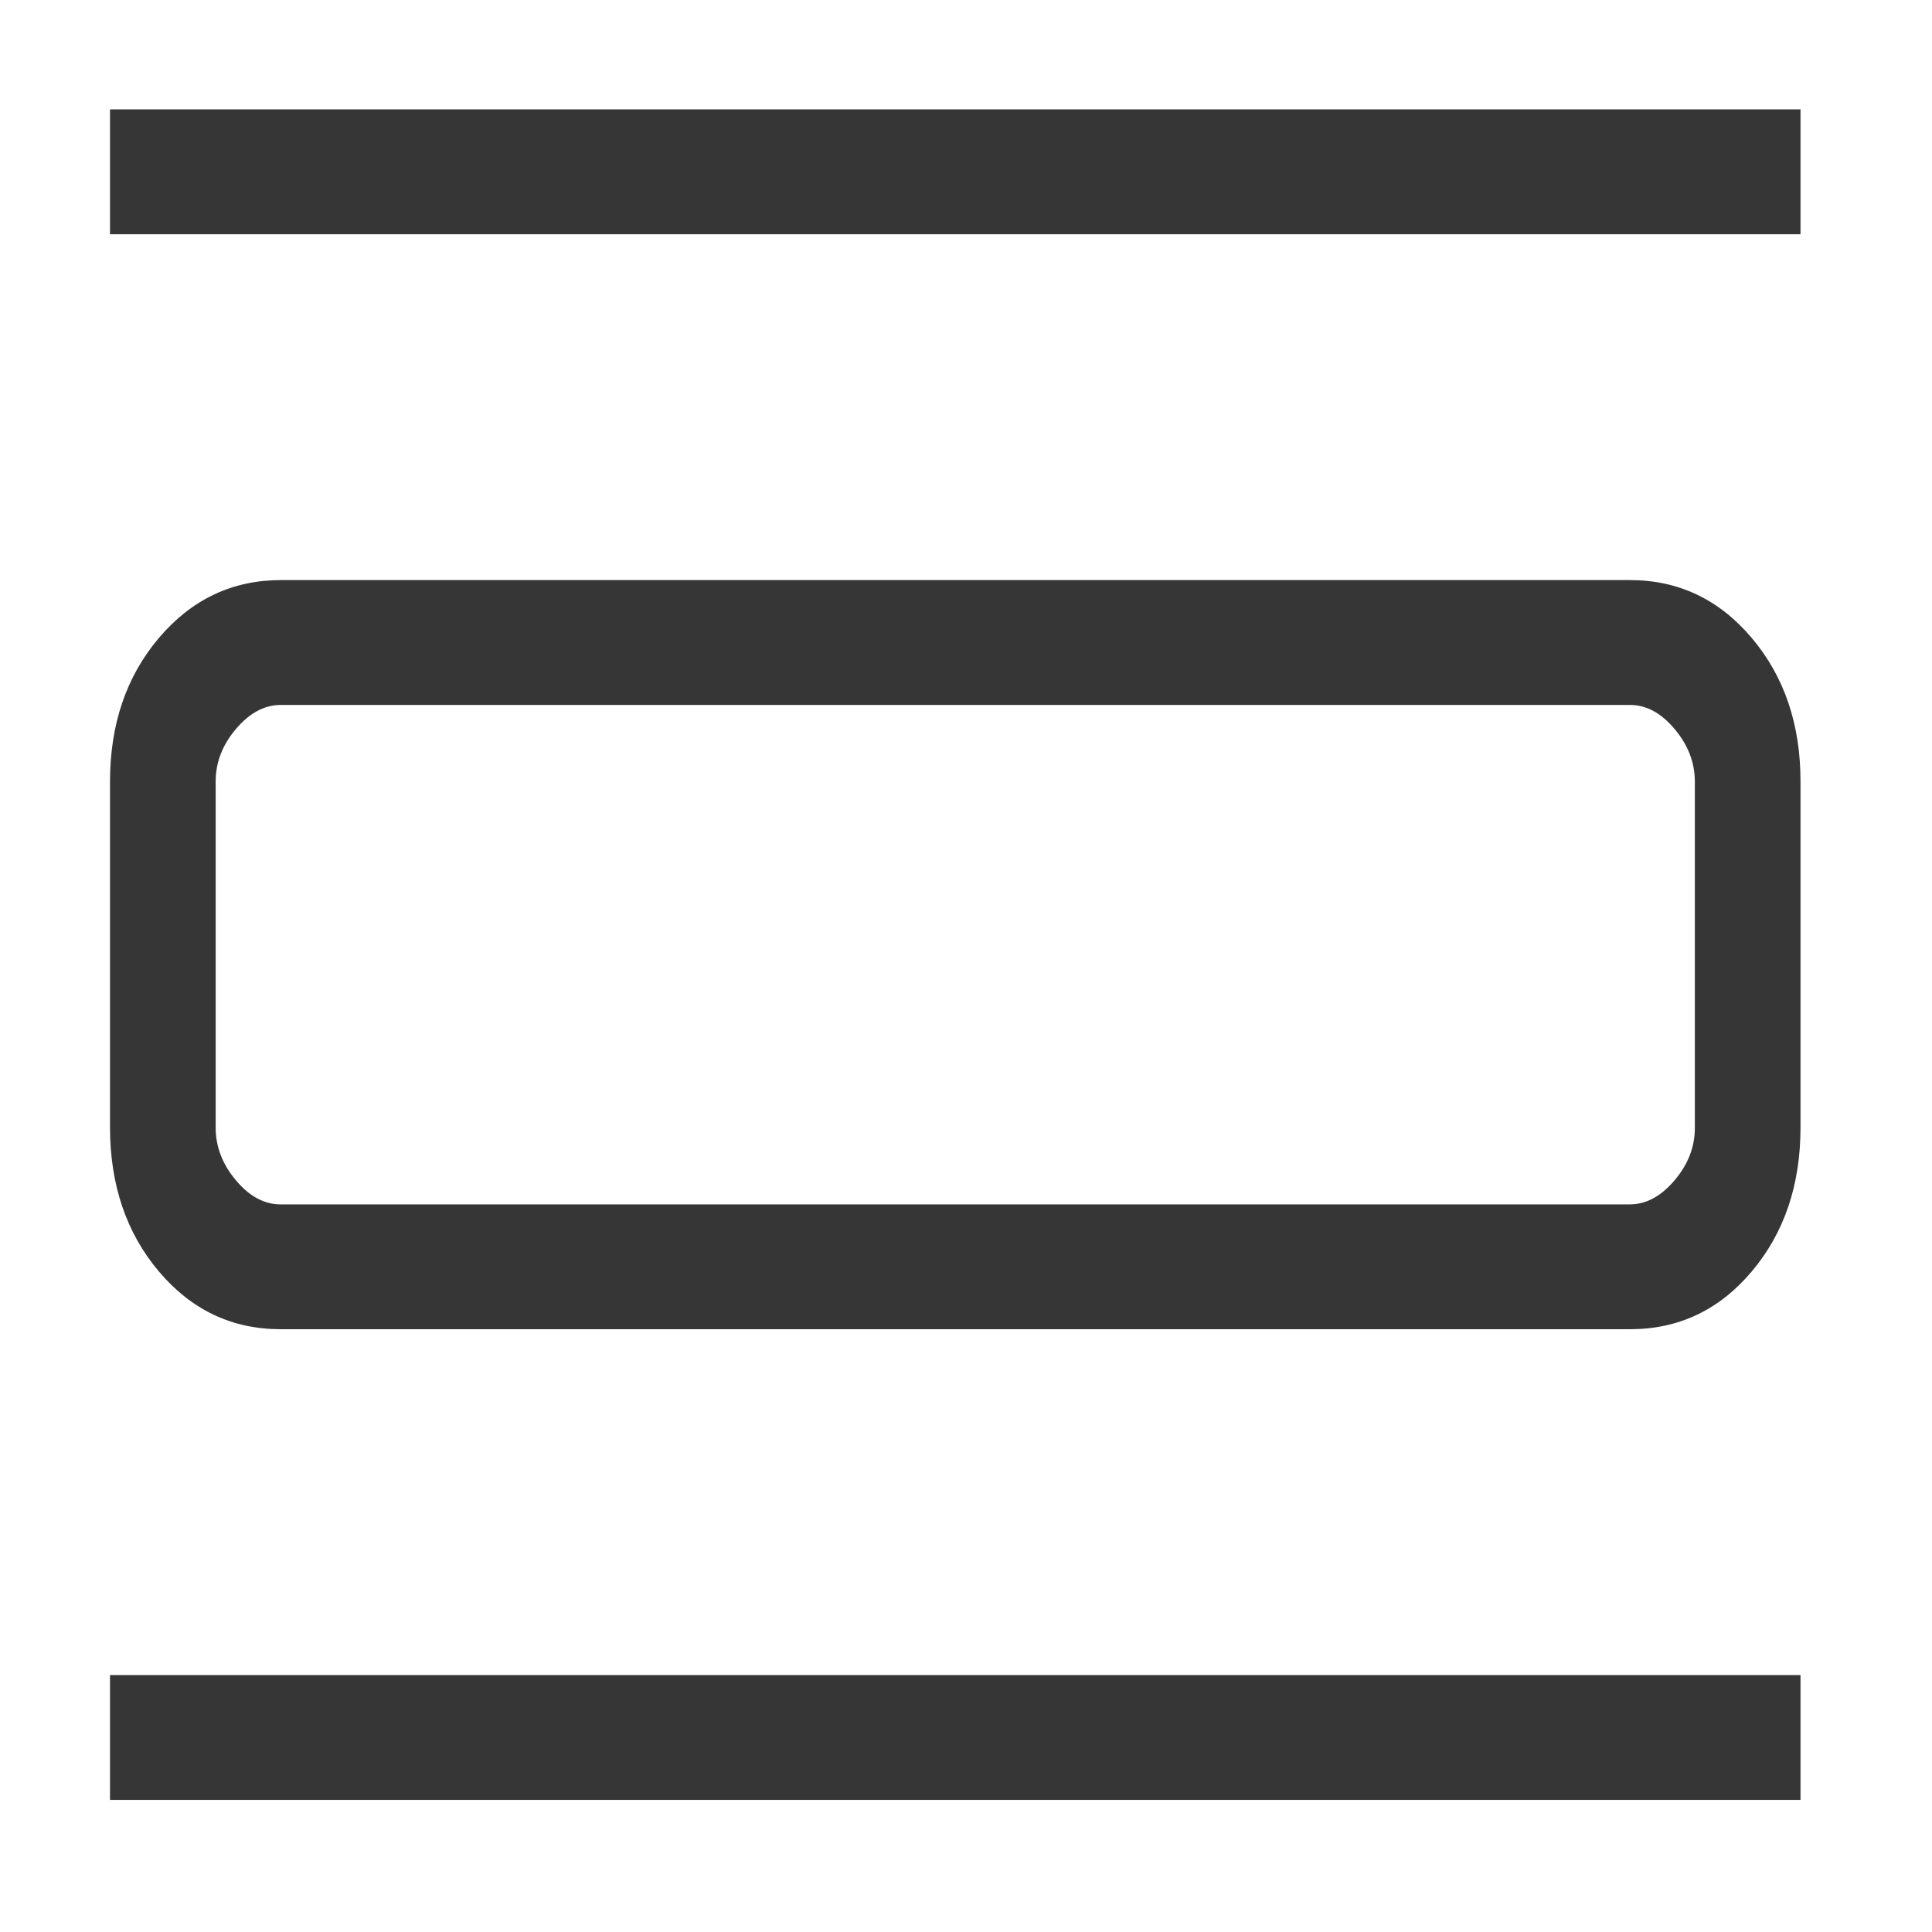
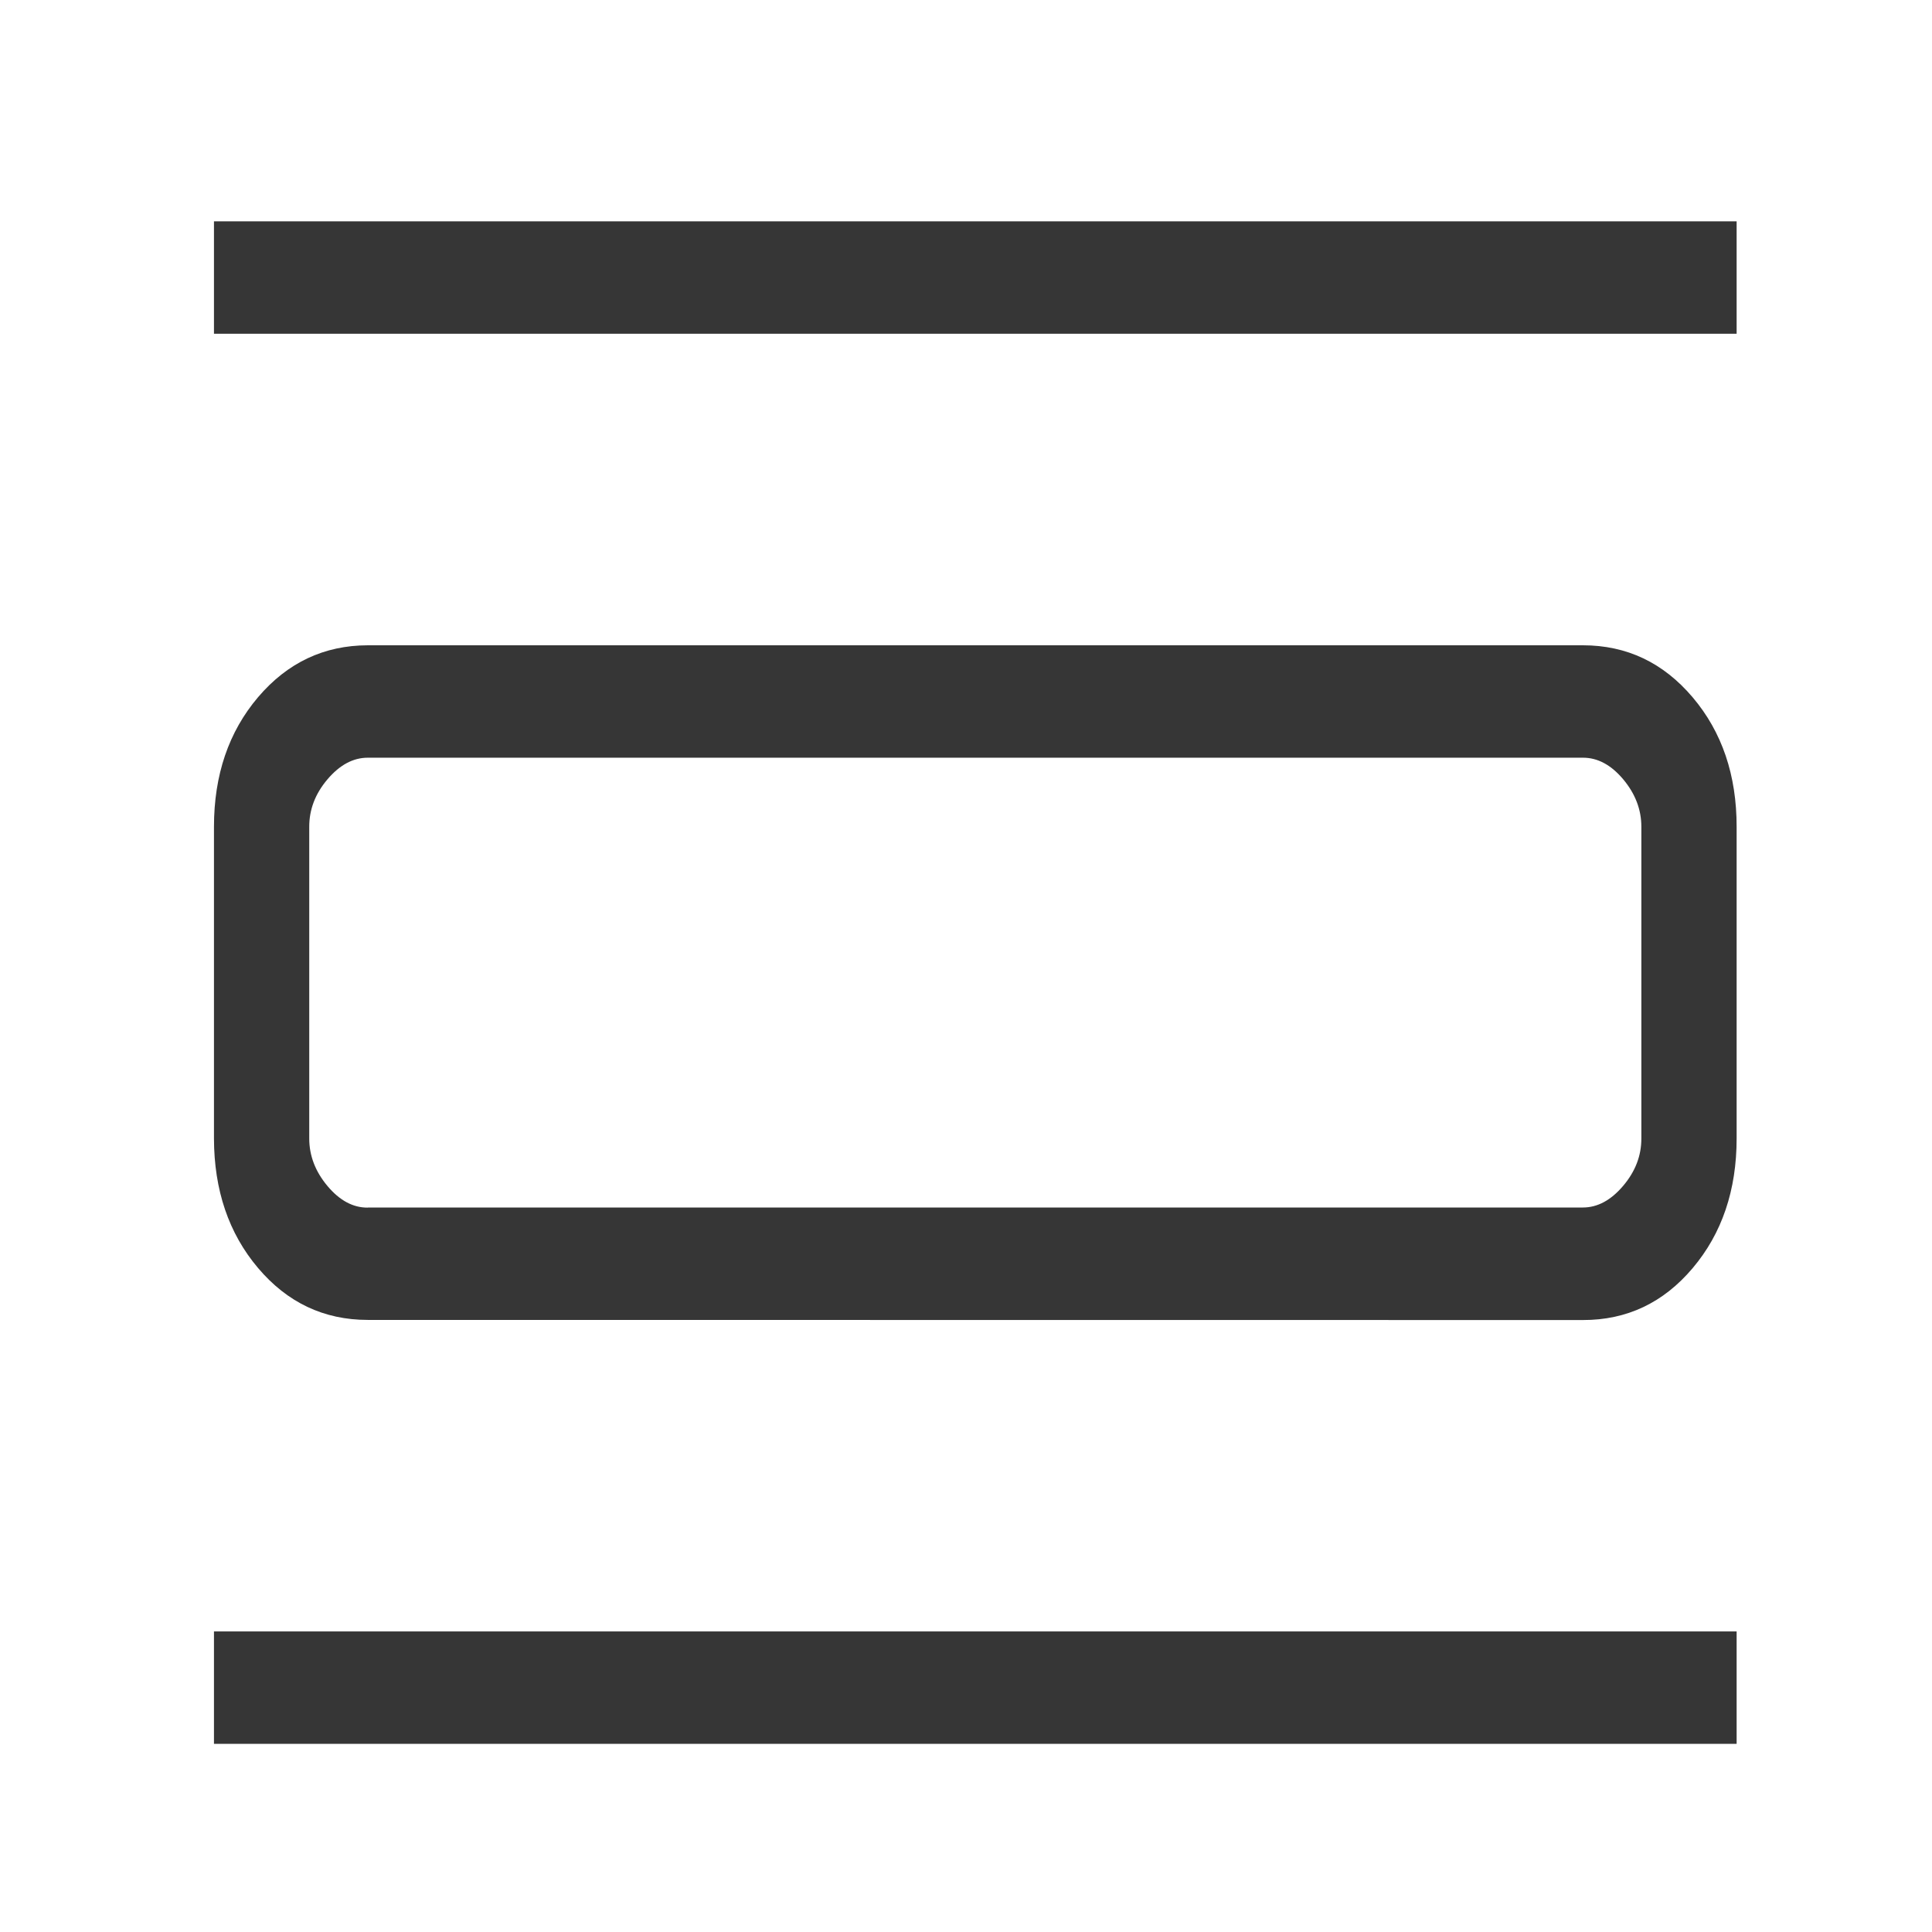
<svg xmlns="http://www.w3.org/2000/svg" width="16mm" height="16mm" viewBox="0 0 16 16" version="1.1" id="svg1" xml:space="preserve">
  <defs id="defs1" />
  <g id="layer1">
-     <path fill="currentColor" d="M 0.911,14.906 V 13.872 H 14.911 v 1.034 z m 0,-12.966 V 0.906 H 14.911 V 1.94 Z M 2.325,11.008 q -0.605,0 -1.009,-0.478 Q 0.912,10.052 0.911,9.338 V 6.474 q 0,-0.713 0.405,-1.191 Q 1.722,4.805 2.325,4.804 H 13.498 q 0.604,0 1.009,0.479 0.405,0.479 0.404,1.192 V 9.338 q 0,0.713 -0.404,1.192 -0.404,0.479 -1.01,0.478 z m 0,-1.034 H 13.498 q 0.201,0 0.37,-0.199 0.169,-0.199 0.168,-0.437 V 6.474 q 0,-0.238 -0.168,-0.437 -0.168,-0.2 -0.371,-0.199 H 2.325 q -0.202,0 -0.371,0.199 -0.169,0.199 -0.168,0.438 V 9.338 q 0,0.238 0.168,0.437 0.168,0.2 0.37,0.199 M 1.786,5.838 v 4.136 z" id="path1-0" style="stroke-width:0.951;fill:#363636;fill-opacity:1" />
+     <path fill="currentColor" d="M 1.772,14.442 V 13.511 H 14.382 v 0.931 z m 0,-11.678 V 1.833 H 14.382 V 2.764 Z m 1.274,8.167 q -0.545,0 -0.909,-0.43 Q 1.773,10.071 1.772,9.427 v -2.58 q 0,-0.643 0.365,-1.073 Q 2.502,5.345 3.046,5.344 H 13.109 q 0.544,0 0.909,0.431 0.365,0.431 0.364,1.074 v 2.579 q 0,0.643 -0.364,1.074 -0.364,0.431 -0.909,0.43 z m 0,-0.931 H 13.109 q 0.181,0 0.333,-0.179 0.152,-0.179 0.151,-0.394 v -2.58 q 0,-0.214 -0.151,-0.394 Q 13.291,6.274 13.108,6.275 H 3.046 q -0.182,0 -0.334,0.179 -0.152,0.179 -0.151,0.395 v 2.579 q 0,0.214 0.151,0.394 0.151,0.18 0.333,0.179 M 2.56,6.275 v 3.725 z" id="path1-0" style="fill:#363636;fill-opacity:1;stroke-width:0.857" />
  </g>
</svg>
